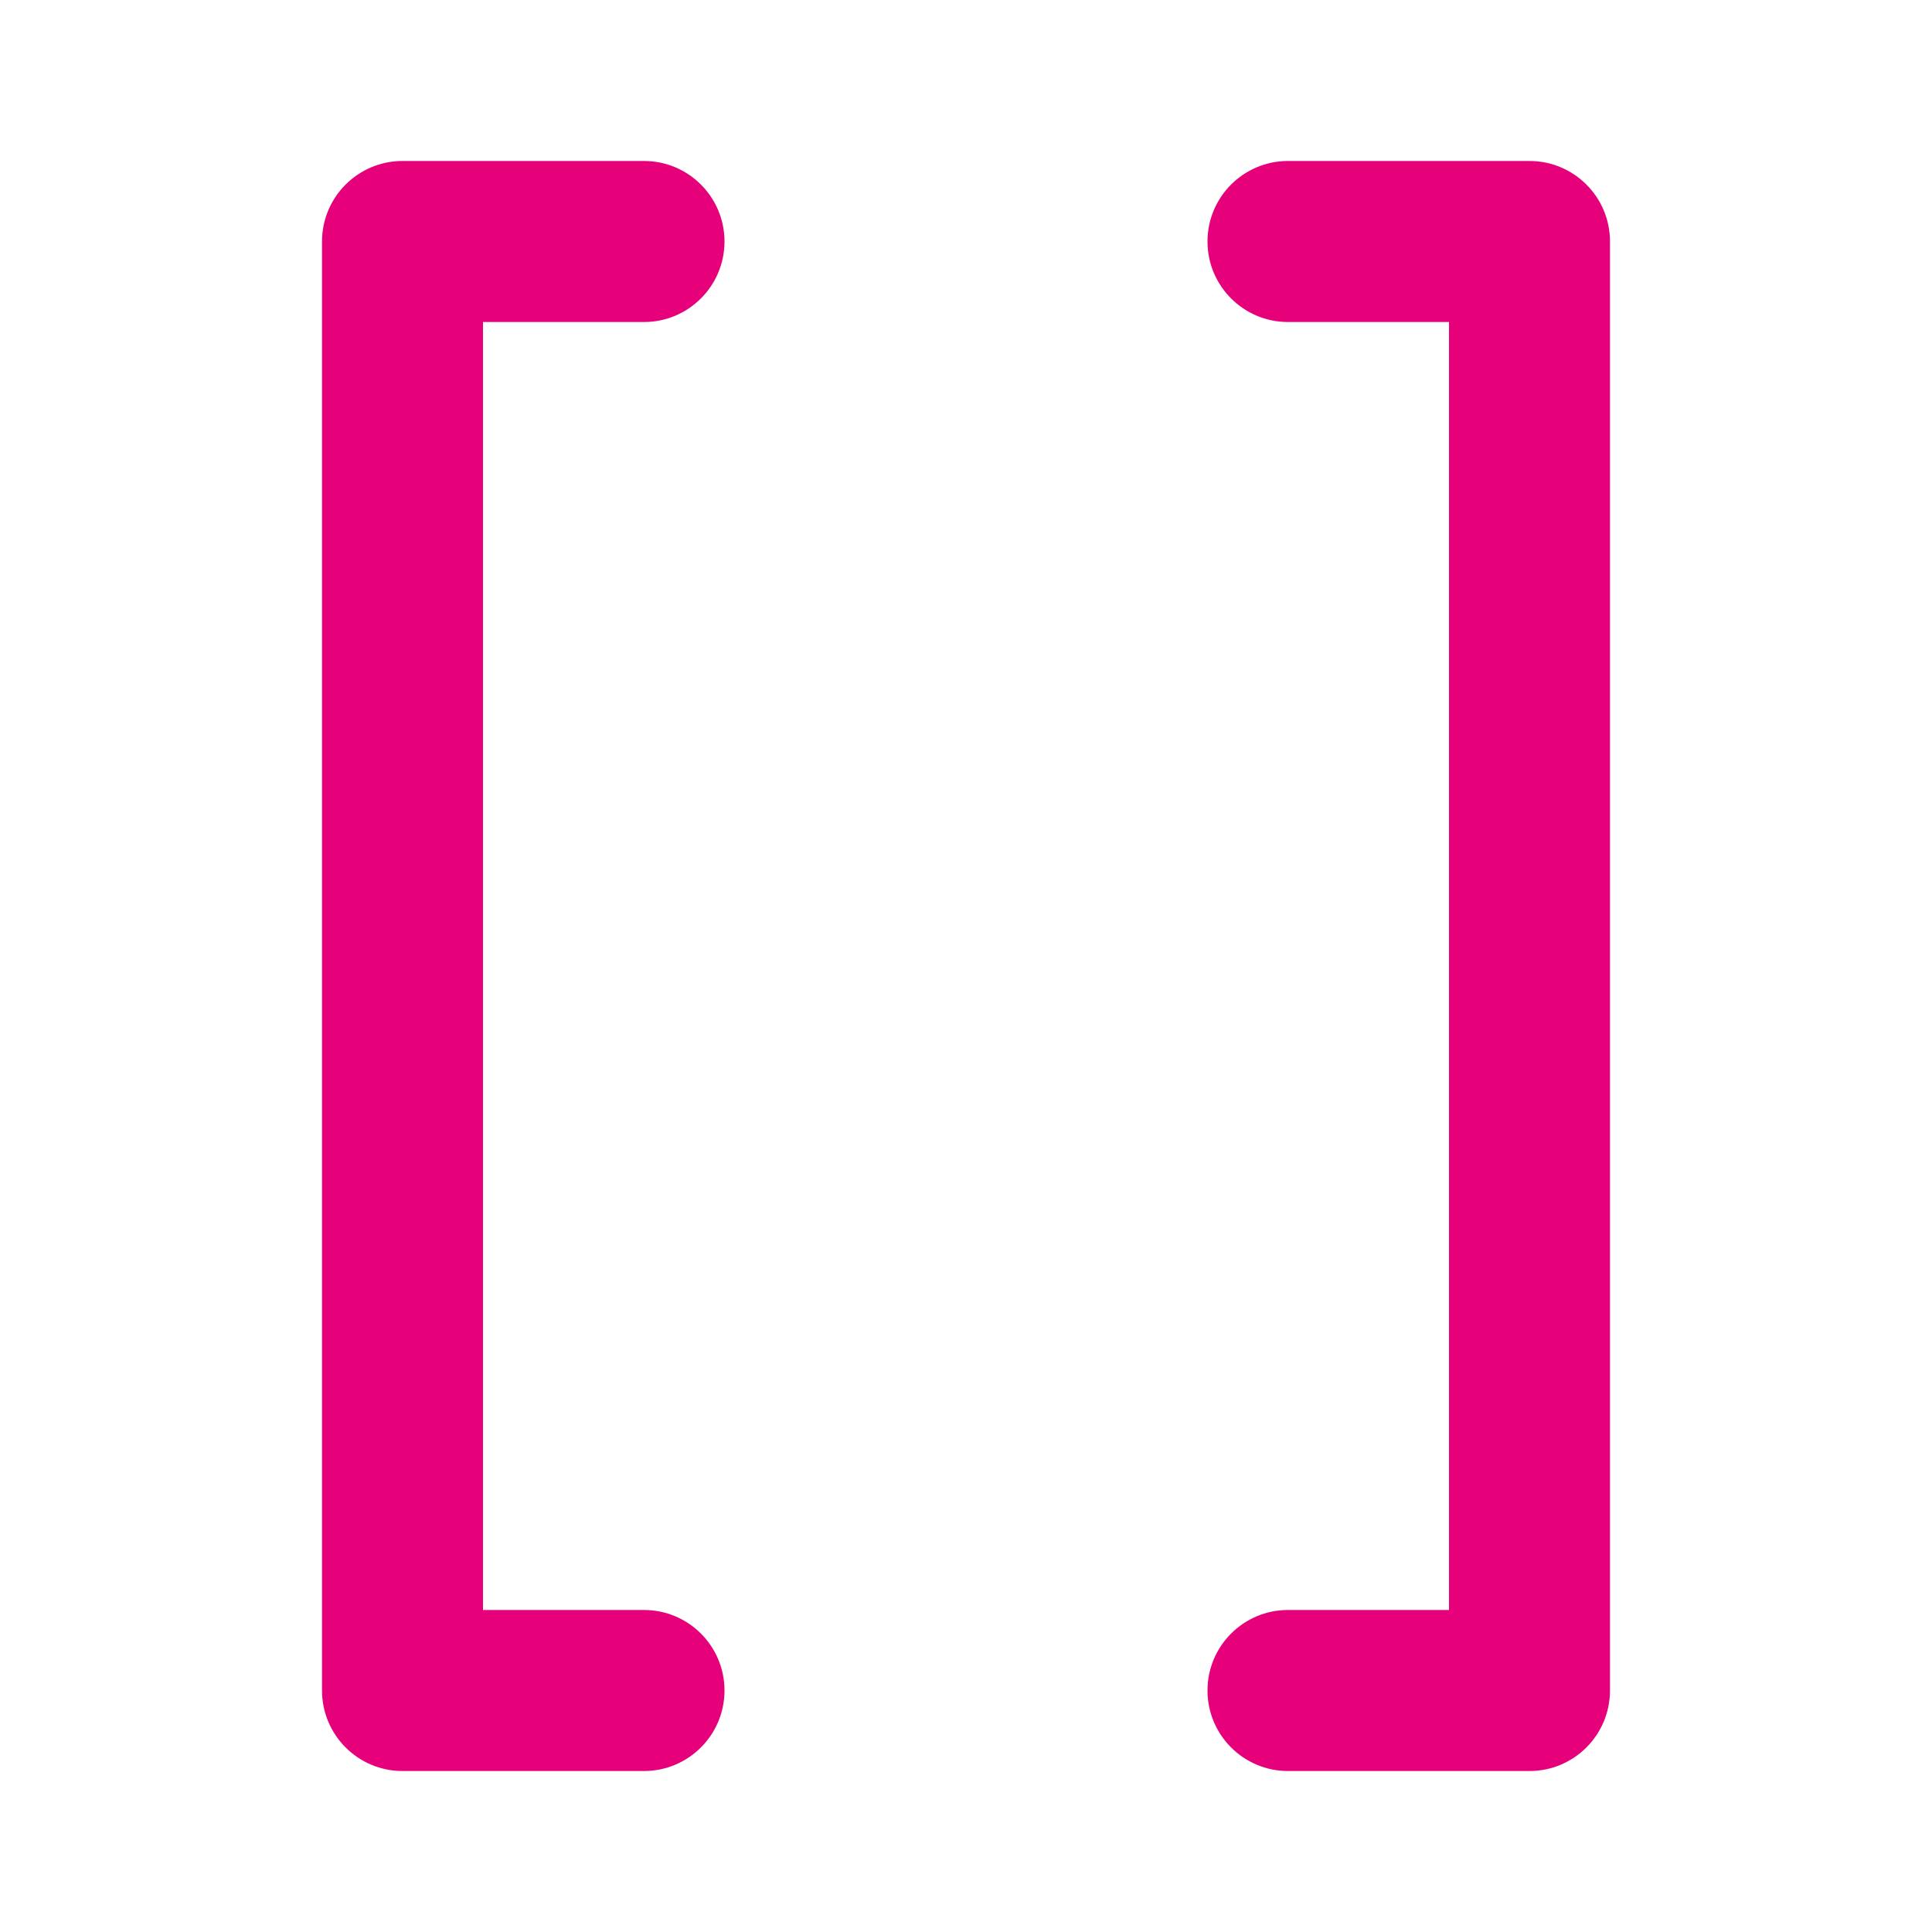
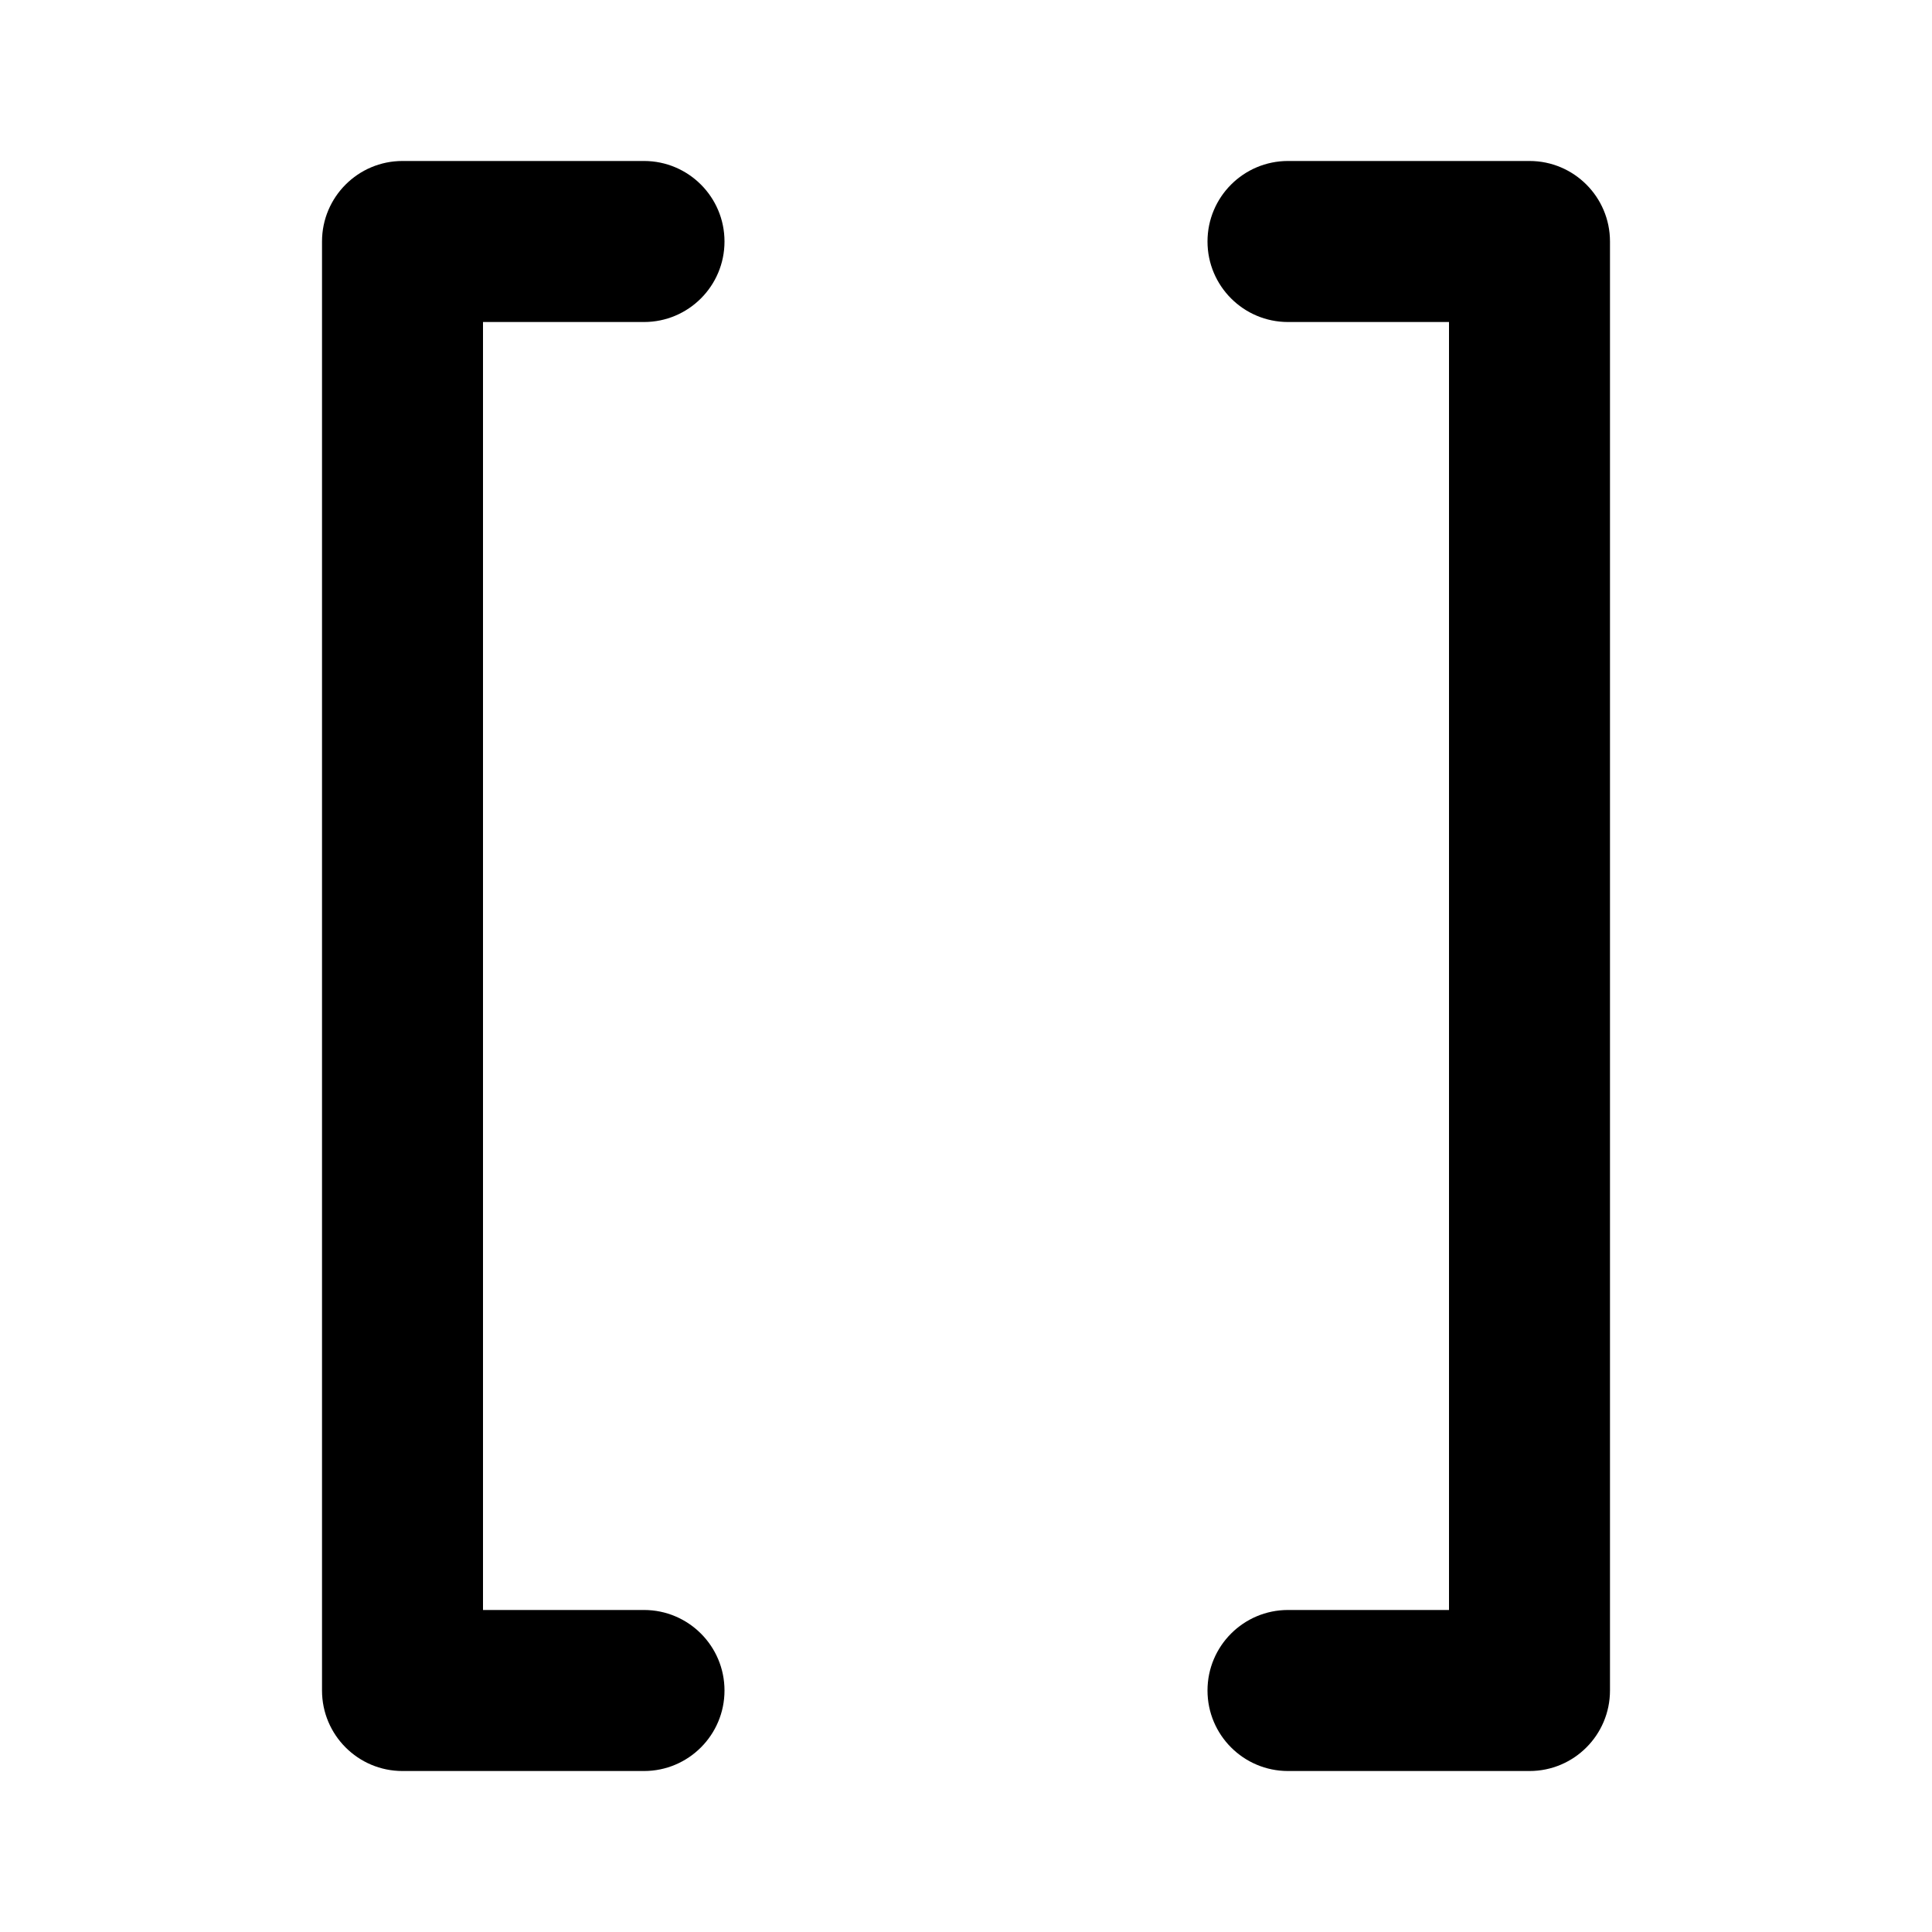
- <svg xmlns="http://www.w3.org/2000/svg" width="40" height="40" viewBox="0 0 40 40" fill="none">
-   <path fill-rule="evenodd" clip-rule="evenodd" d="M25 5C25 4.08 25.746 3.333 26.667 3.333H31.667C32.587 3.333 33.333 4.08 33.333 5V35C33.333 35.92 32.587 36.667 31.667 36.667H26.667C25.746 36.667 25 35.92 25 35C25 34.08 25.746 33.333 26.667 33.333H30V6.667H26.667C25.746 6.667 25 5.92 25 5Z" fill="#E6007A" />
-   <path fill-rule="evenodd" clip-rule="evenodd" d="M6.667 5C6.667 4.08 7.413 3.333 8.333 3.333H13.333C14.254 3.333 15 4.08 15 5C15 5.92 14.254 6.667 13.333 6.667H10V33.333H13.333C14.254 33.333 15 34.08 15 35C15 35.92 14.254 36.667 13.333 36.667H8.333C7.413 36.667 6.667 35.92 6.667 35V5Z" fill="#E6007A" />
+ <svg xmlns="http://www.w3.org/2000/svg" width="40" height="40" viewBox="0 0 40 40">
+   <path fill-rule="evenodd" clip-rule="evenodd" d="M25 5C25 4.08 25.746 3.333 26.667 3.333H31.667C32.587 3.333 33.333 4.08 33.333 5V35C33.333 35.92 32.587 36.667 31.667 36.667H26.667C25.746 36.667 25 35.92 25 35C25 34.08 25.746 33.333 26.667 33.333H30V6.667H26.667C25.746 6.667 25 5.92 25 5Z" fill="currentColor" />
+   <path fill-rule="evenodd" clip-rule="evenodd" d="M6.667 5C6.667 4.08 7.413 3.333 8.333 3.333H13.333C14.254 3.333 15 4.08 15 5C15 5.92 14.254 6.667 13.333 6.667H10V33.333H13.333C14.254 33.333 15 34.08 15 35C15 35.92 14.254 36.667 13.333 36.667H8.333C7.413 36.667 6.667 35.92 6.667 35V5Z" fill="currentColor" />
</svg>
